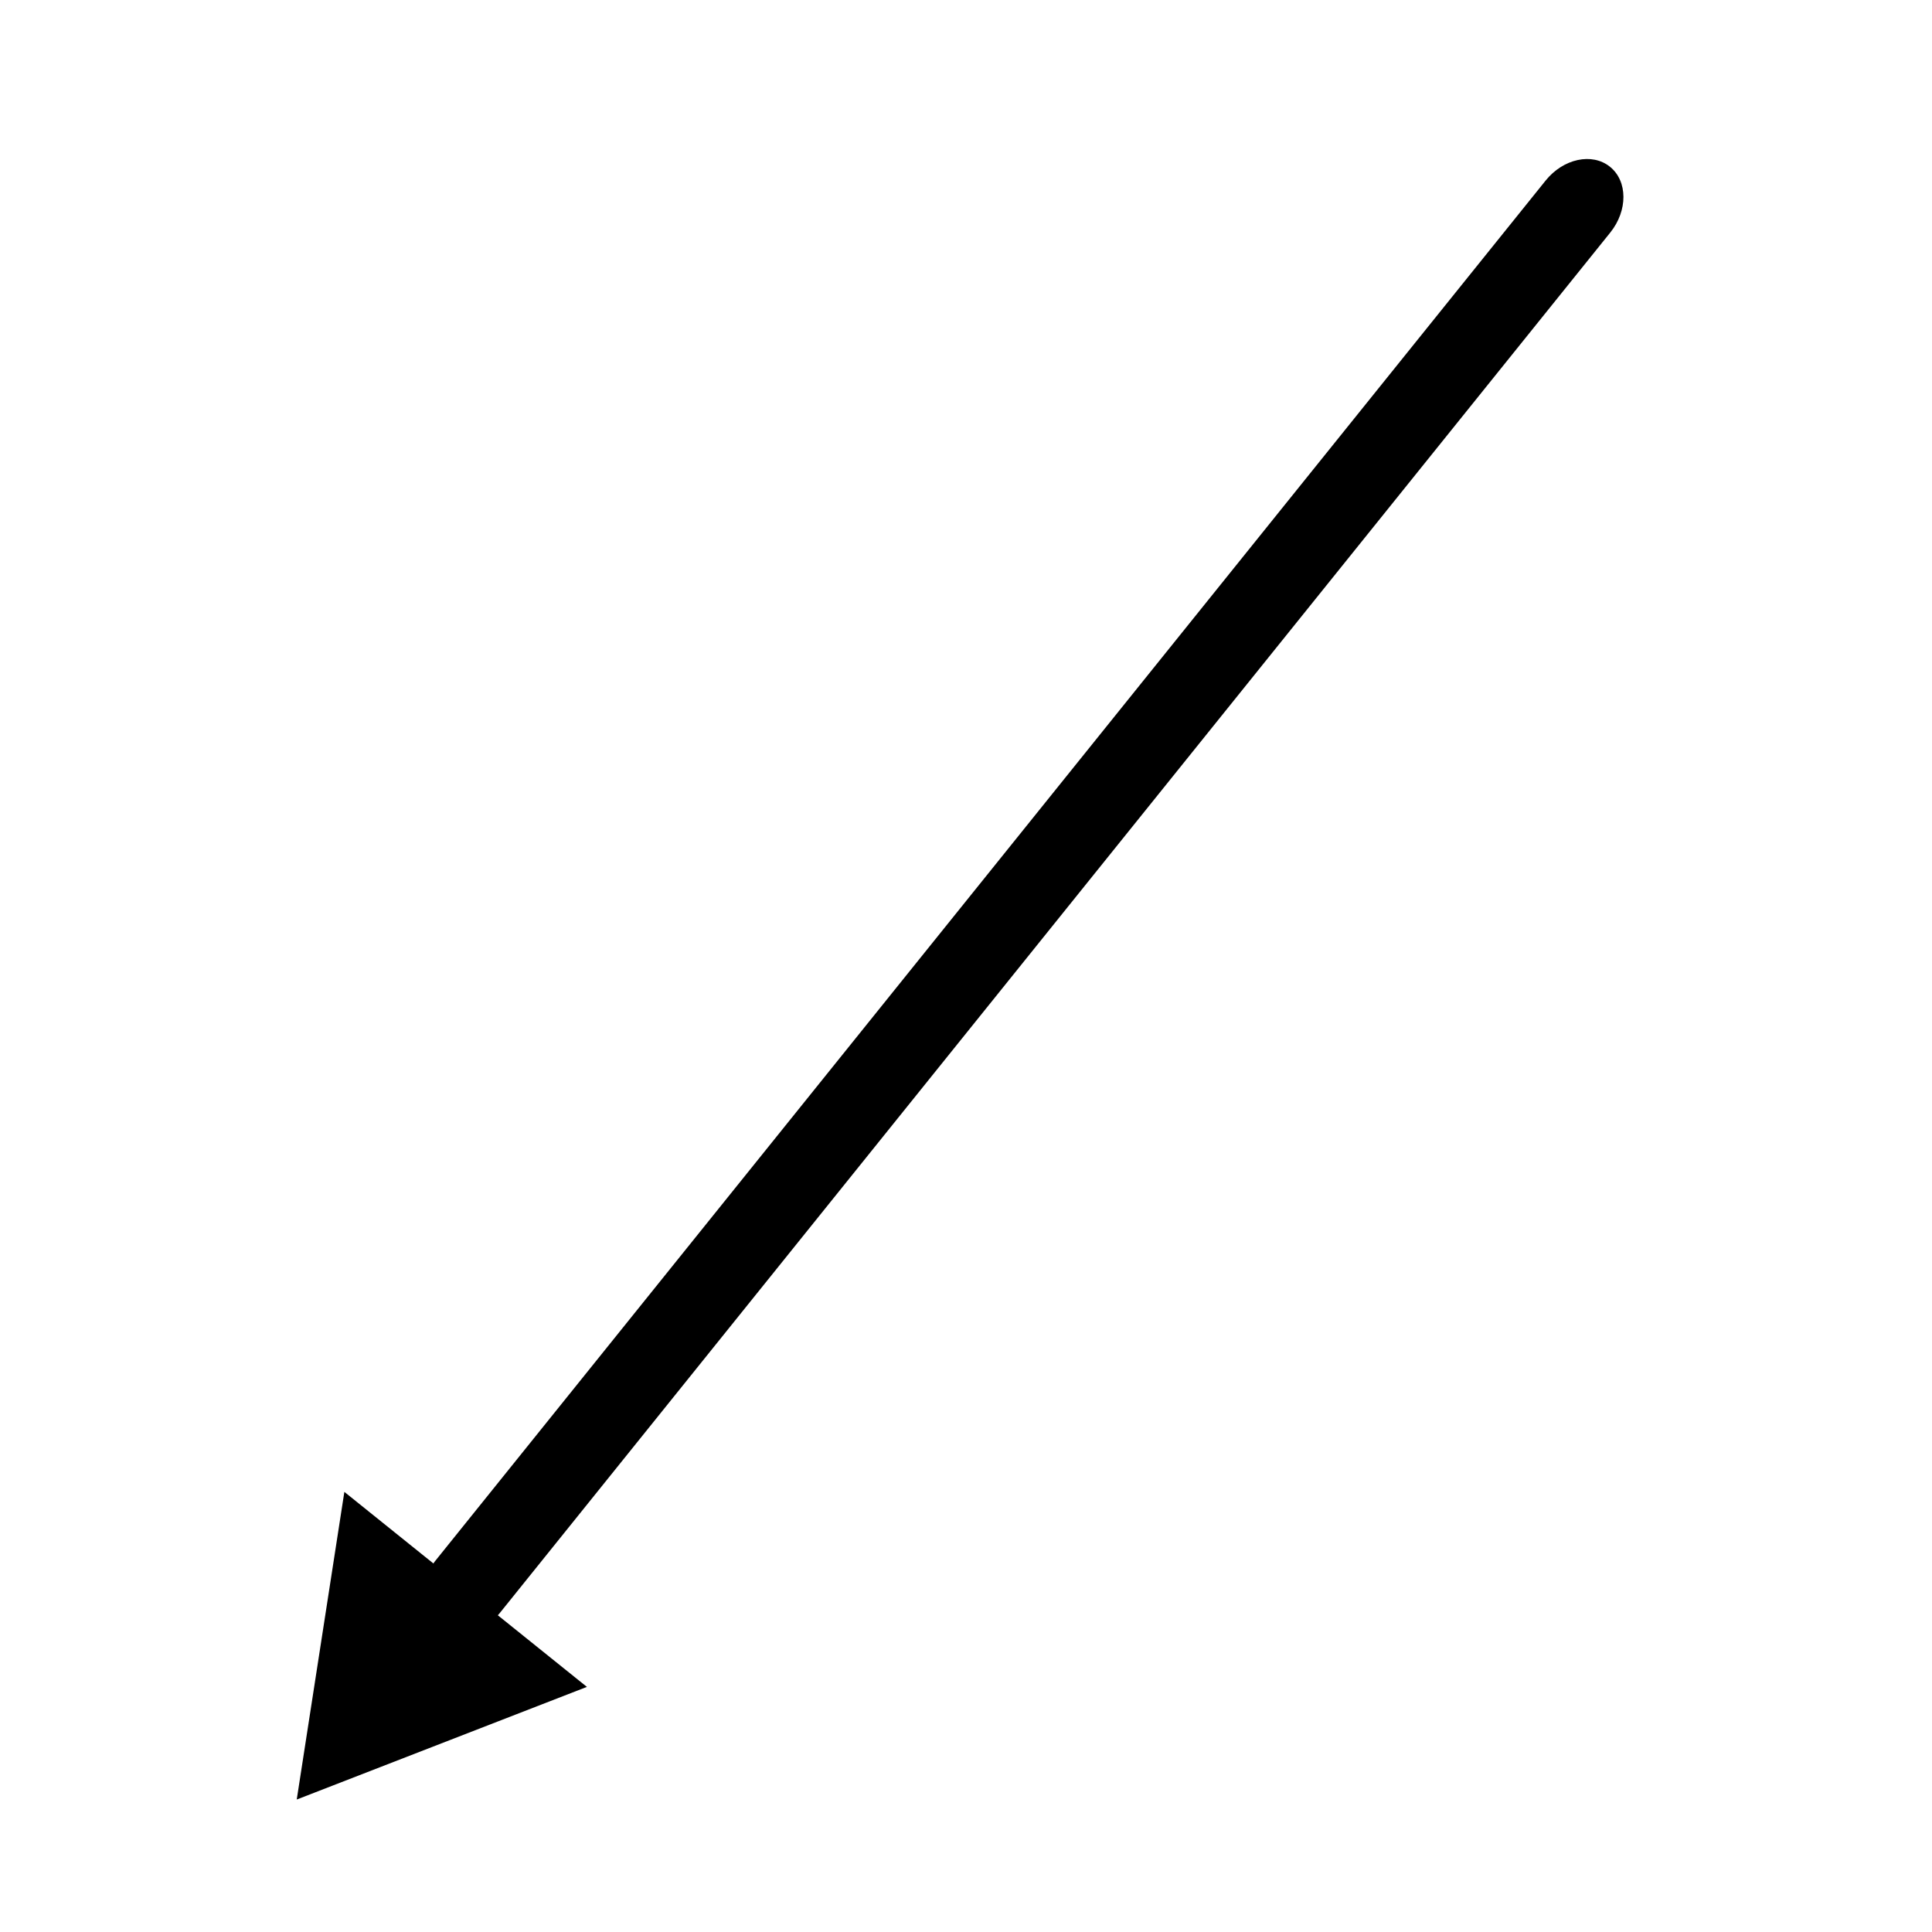
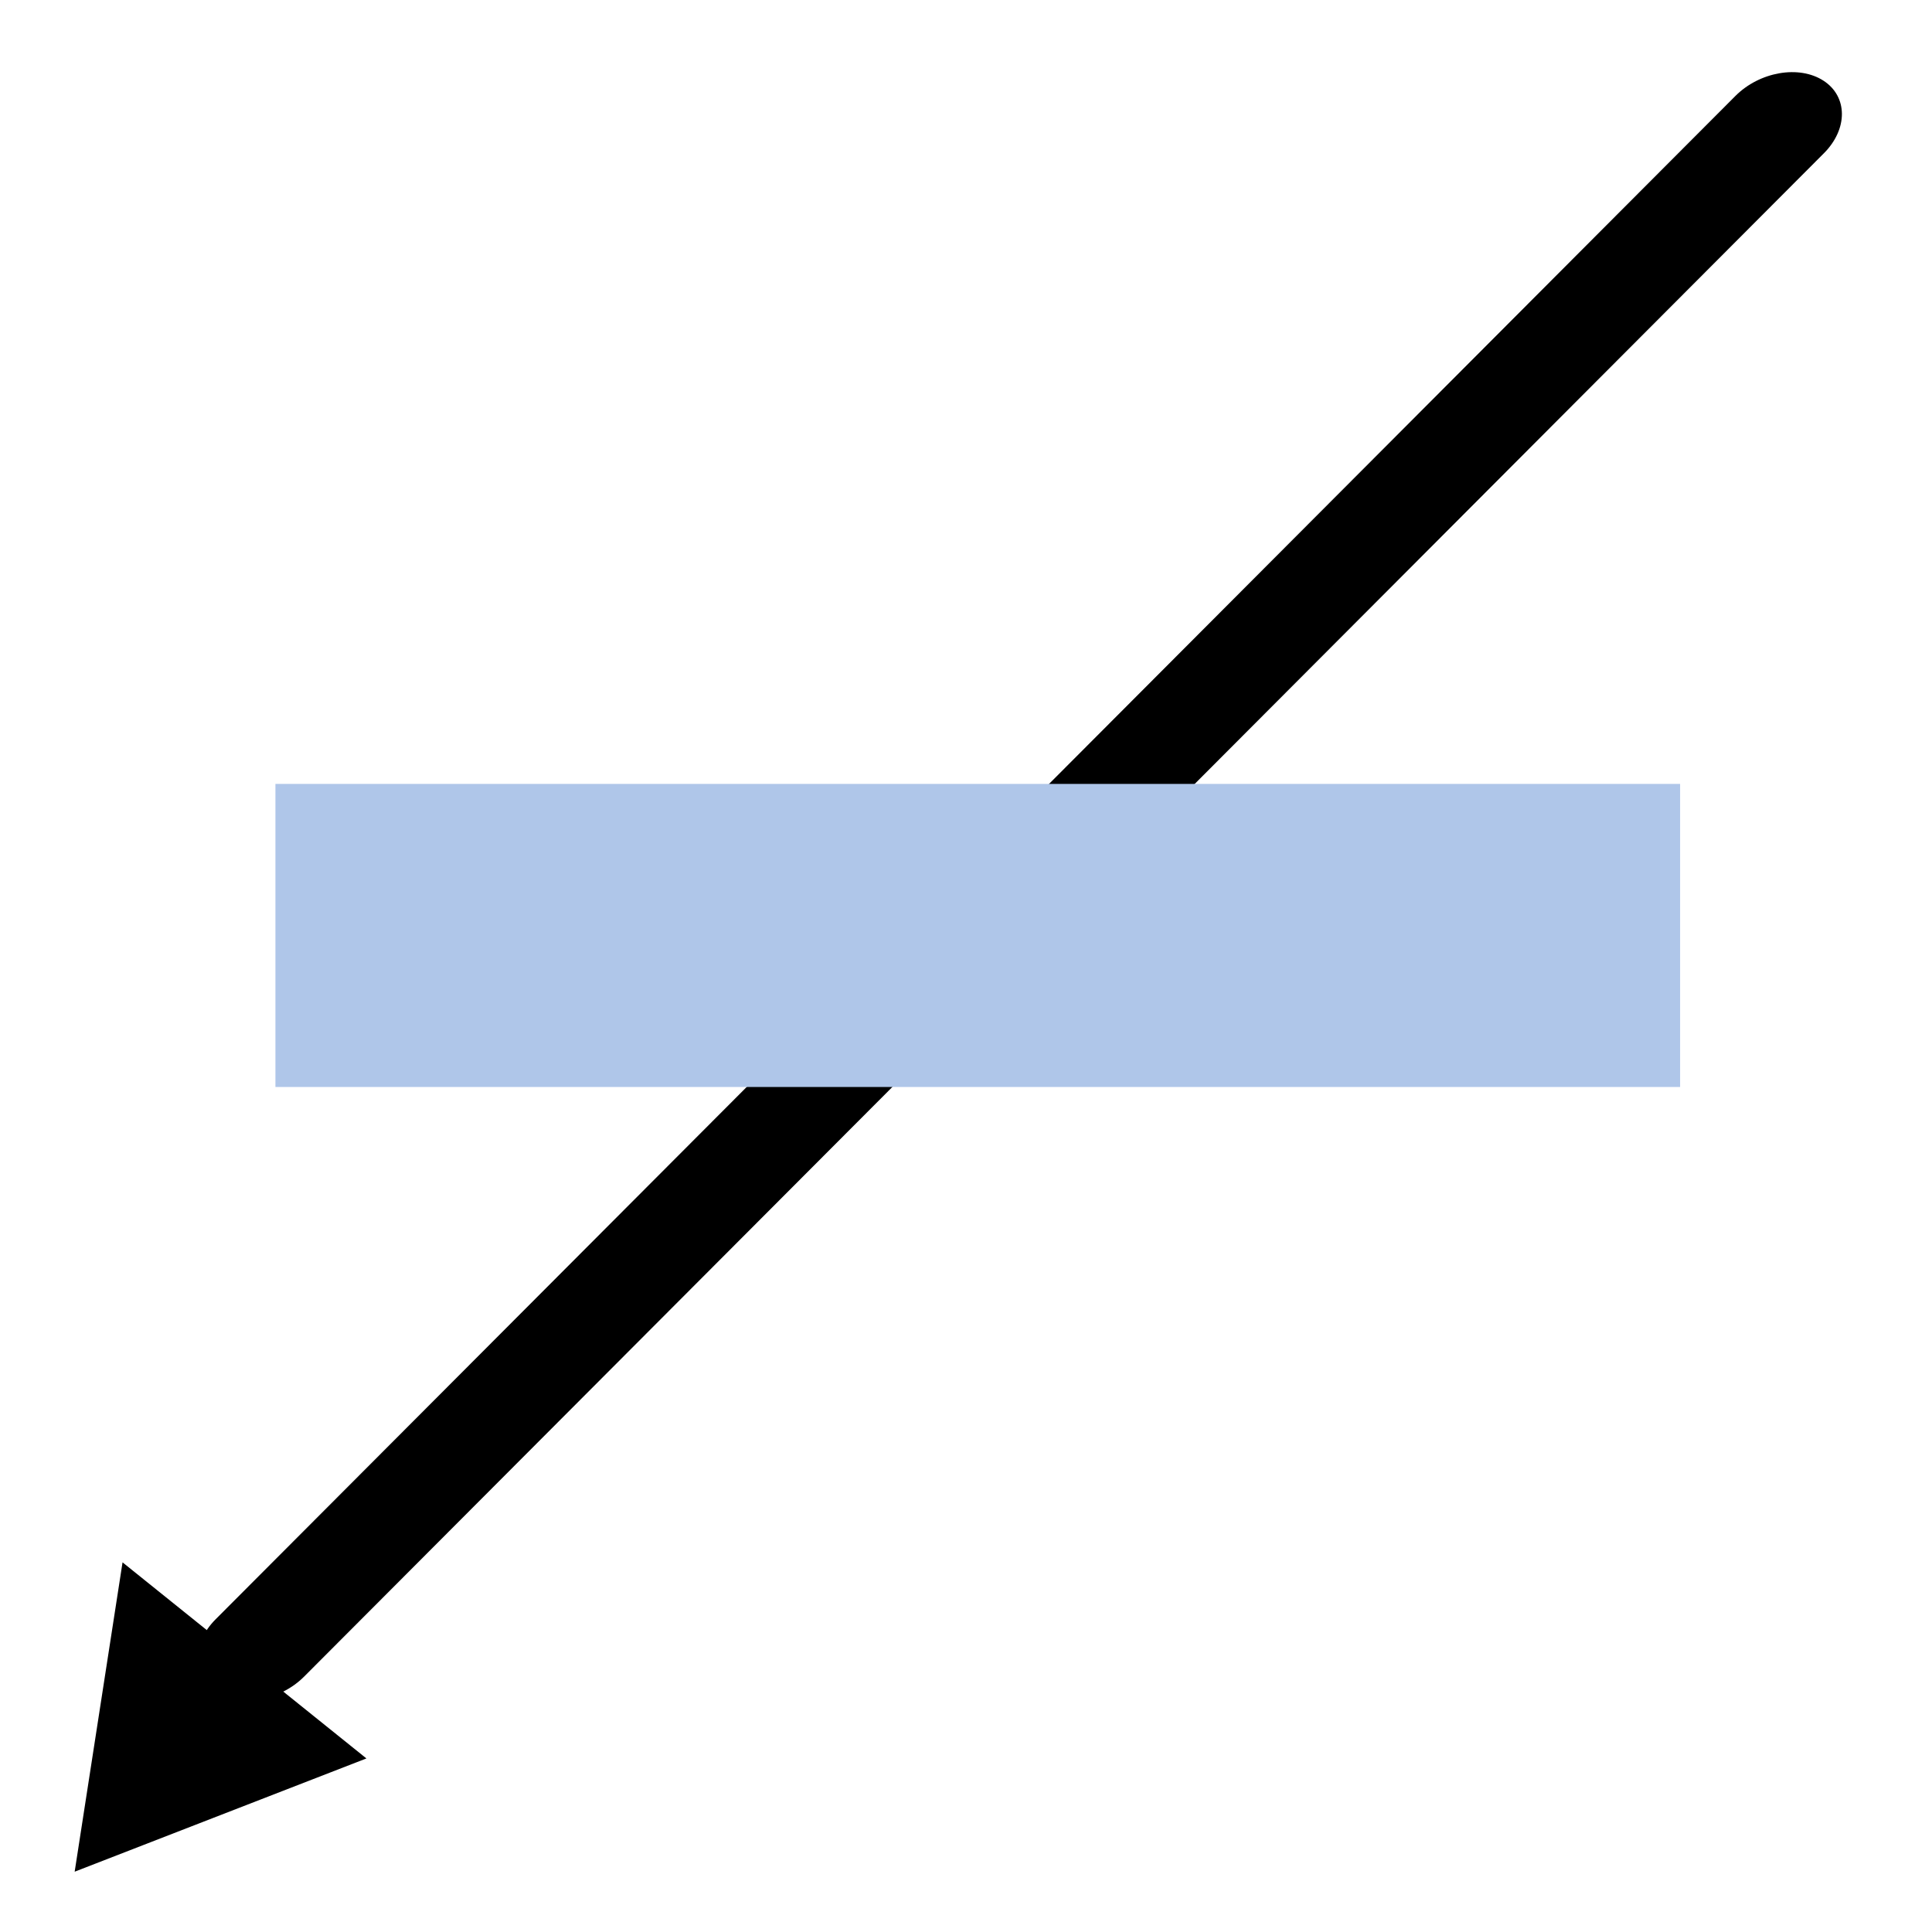
- <svg xmlns="http://www.w3.org/2000/svg" width="16px" height="16px" id="svg3794" version="1.1">
-   <defs id="defs3796" />
+ <svg xmlns="http://www.w3.org/2000/svg" width="16px" height="16px" id="svg2986" version="1.1">
+   <defs id="defs2988" />
  <g id="layer1">
-     <rect style="fill:#000000" id="rect3763" width="0.687" height="15.52" x="10.911" y="-7.281" rx="0.852" ry="0.423" transform="matrix(0.7791857,0.6267932,-0.6267932,0.7791857,0,0)" />
-     <path style="fill:#000000" id="path3773" d="M 12.547,23.516 10.539,26.998 8.528,23.517 z" transform="matrix(0.4996954,0.4019654,-0.4019654,0.4996954,8.043446,-2.824161)" />
+     <rect style="fill:#000000" id="rect3763" width="0.873" height="18.848" x="10.974" y="-7.827" rx="1.083" ry="0.514" transform="matrix(0.8389781,0.5441651,-0.7062812,0.7079314,0,0)" />
+     <path style="fill:#000000" id="path3773" d="M 12.547,23.516 10.539,26.998 8.528,23.517 z" transform="matrix(0.5024398,0.404173,-0.404173,0.5024398,6.235008,-2.323892)" />
+     <rect style="fill:#afc6e9;stroke:none" id="rect2984" width="11.633" height="2.51" x="2.281" y="6.492" />
  </g>
</svg>
